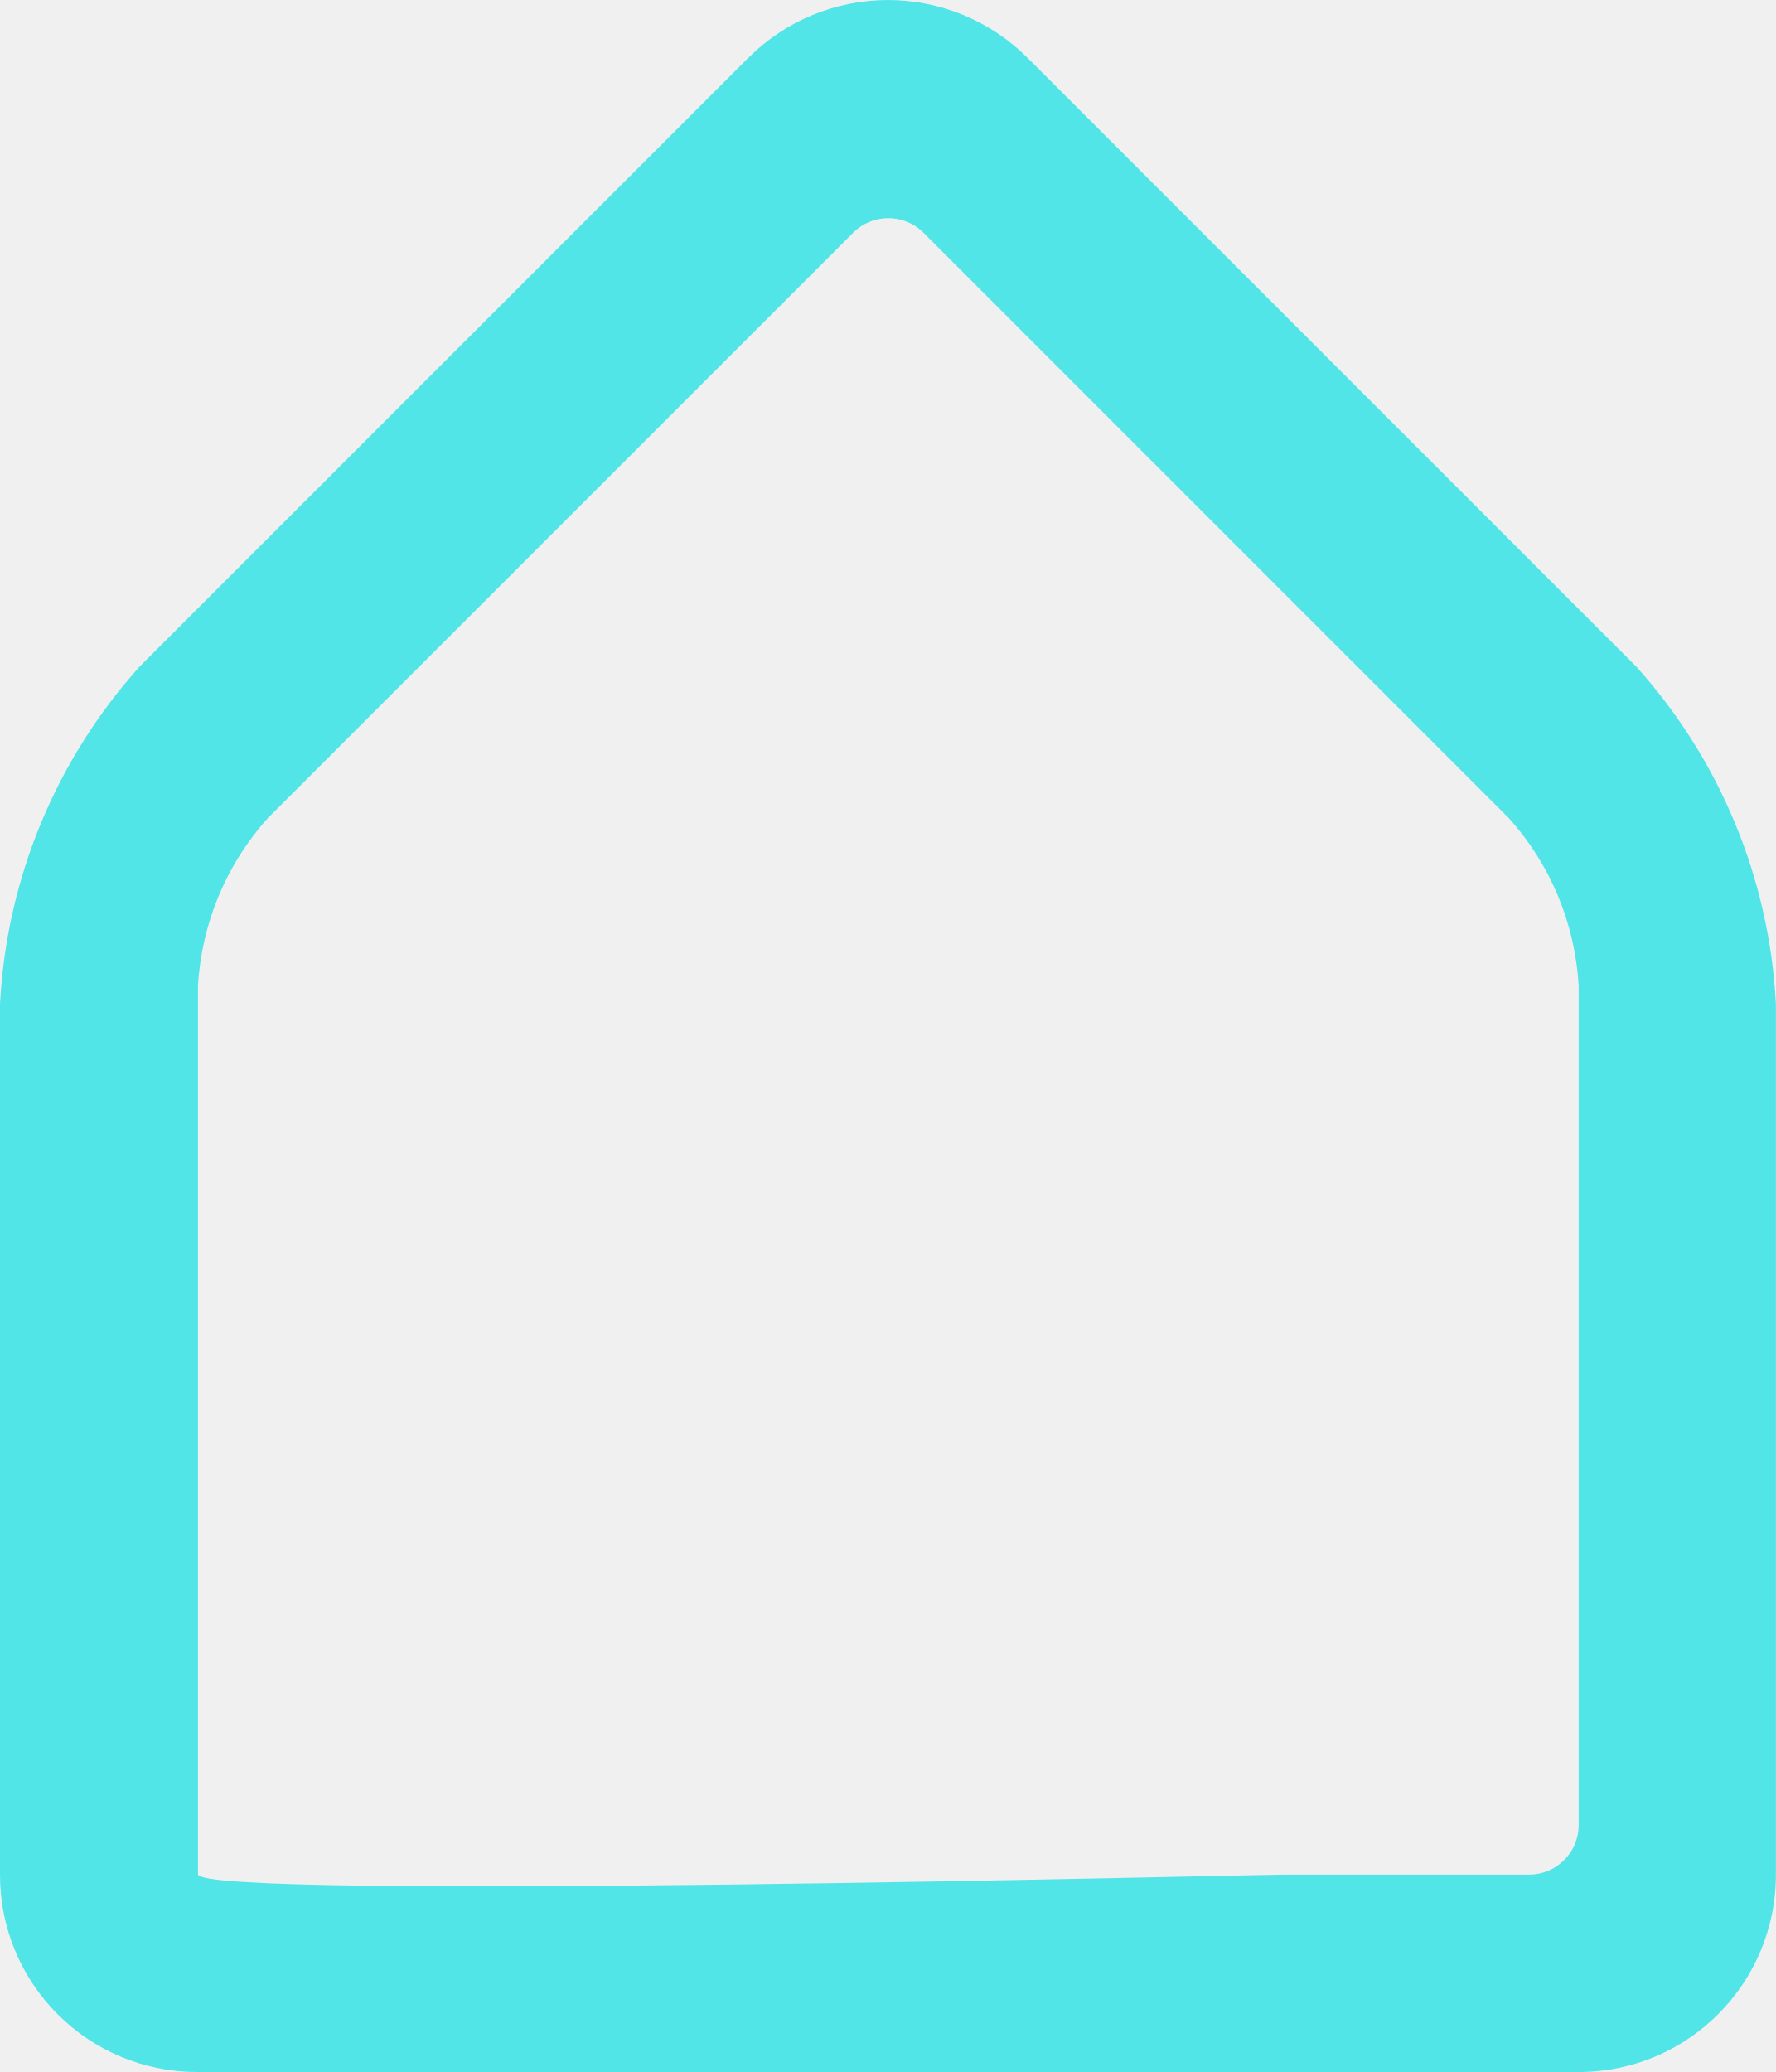
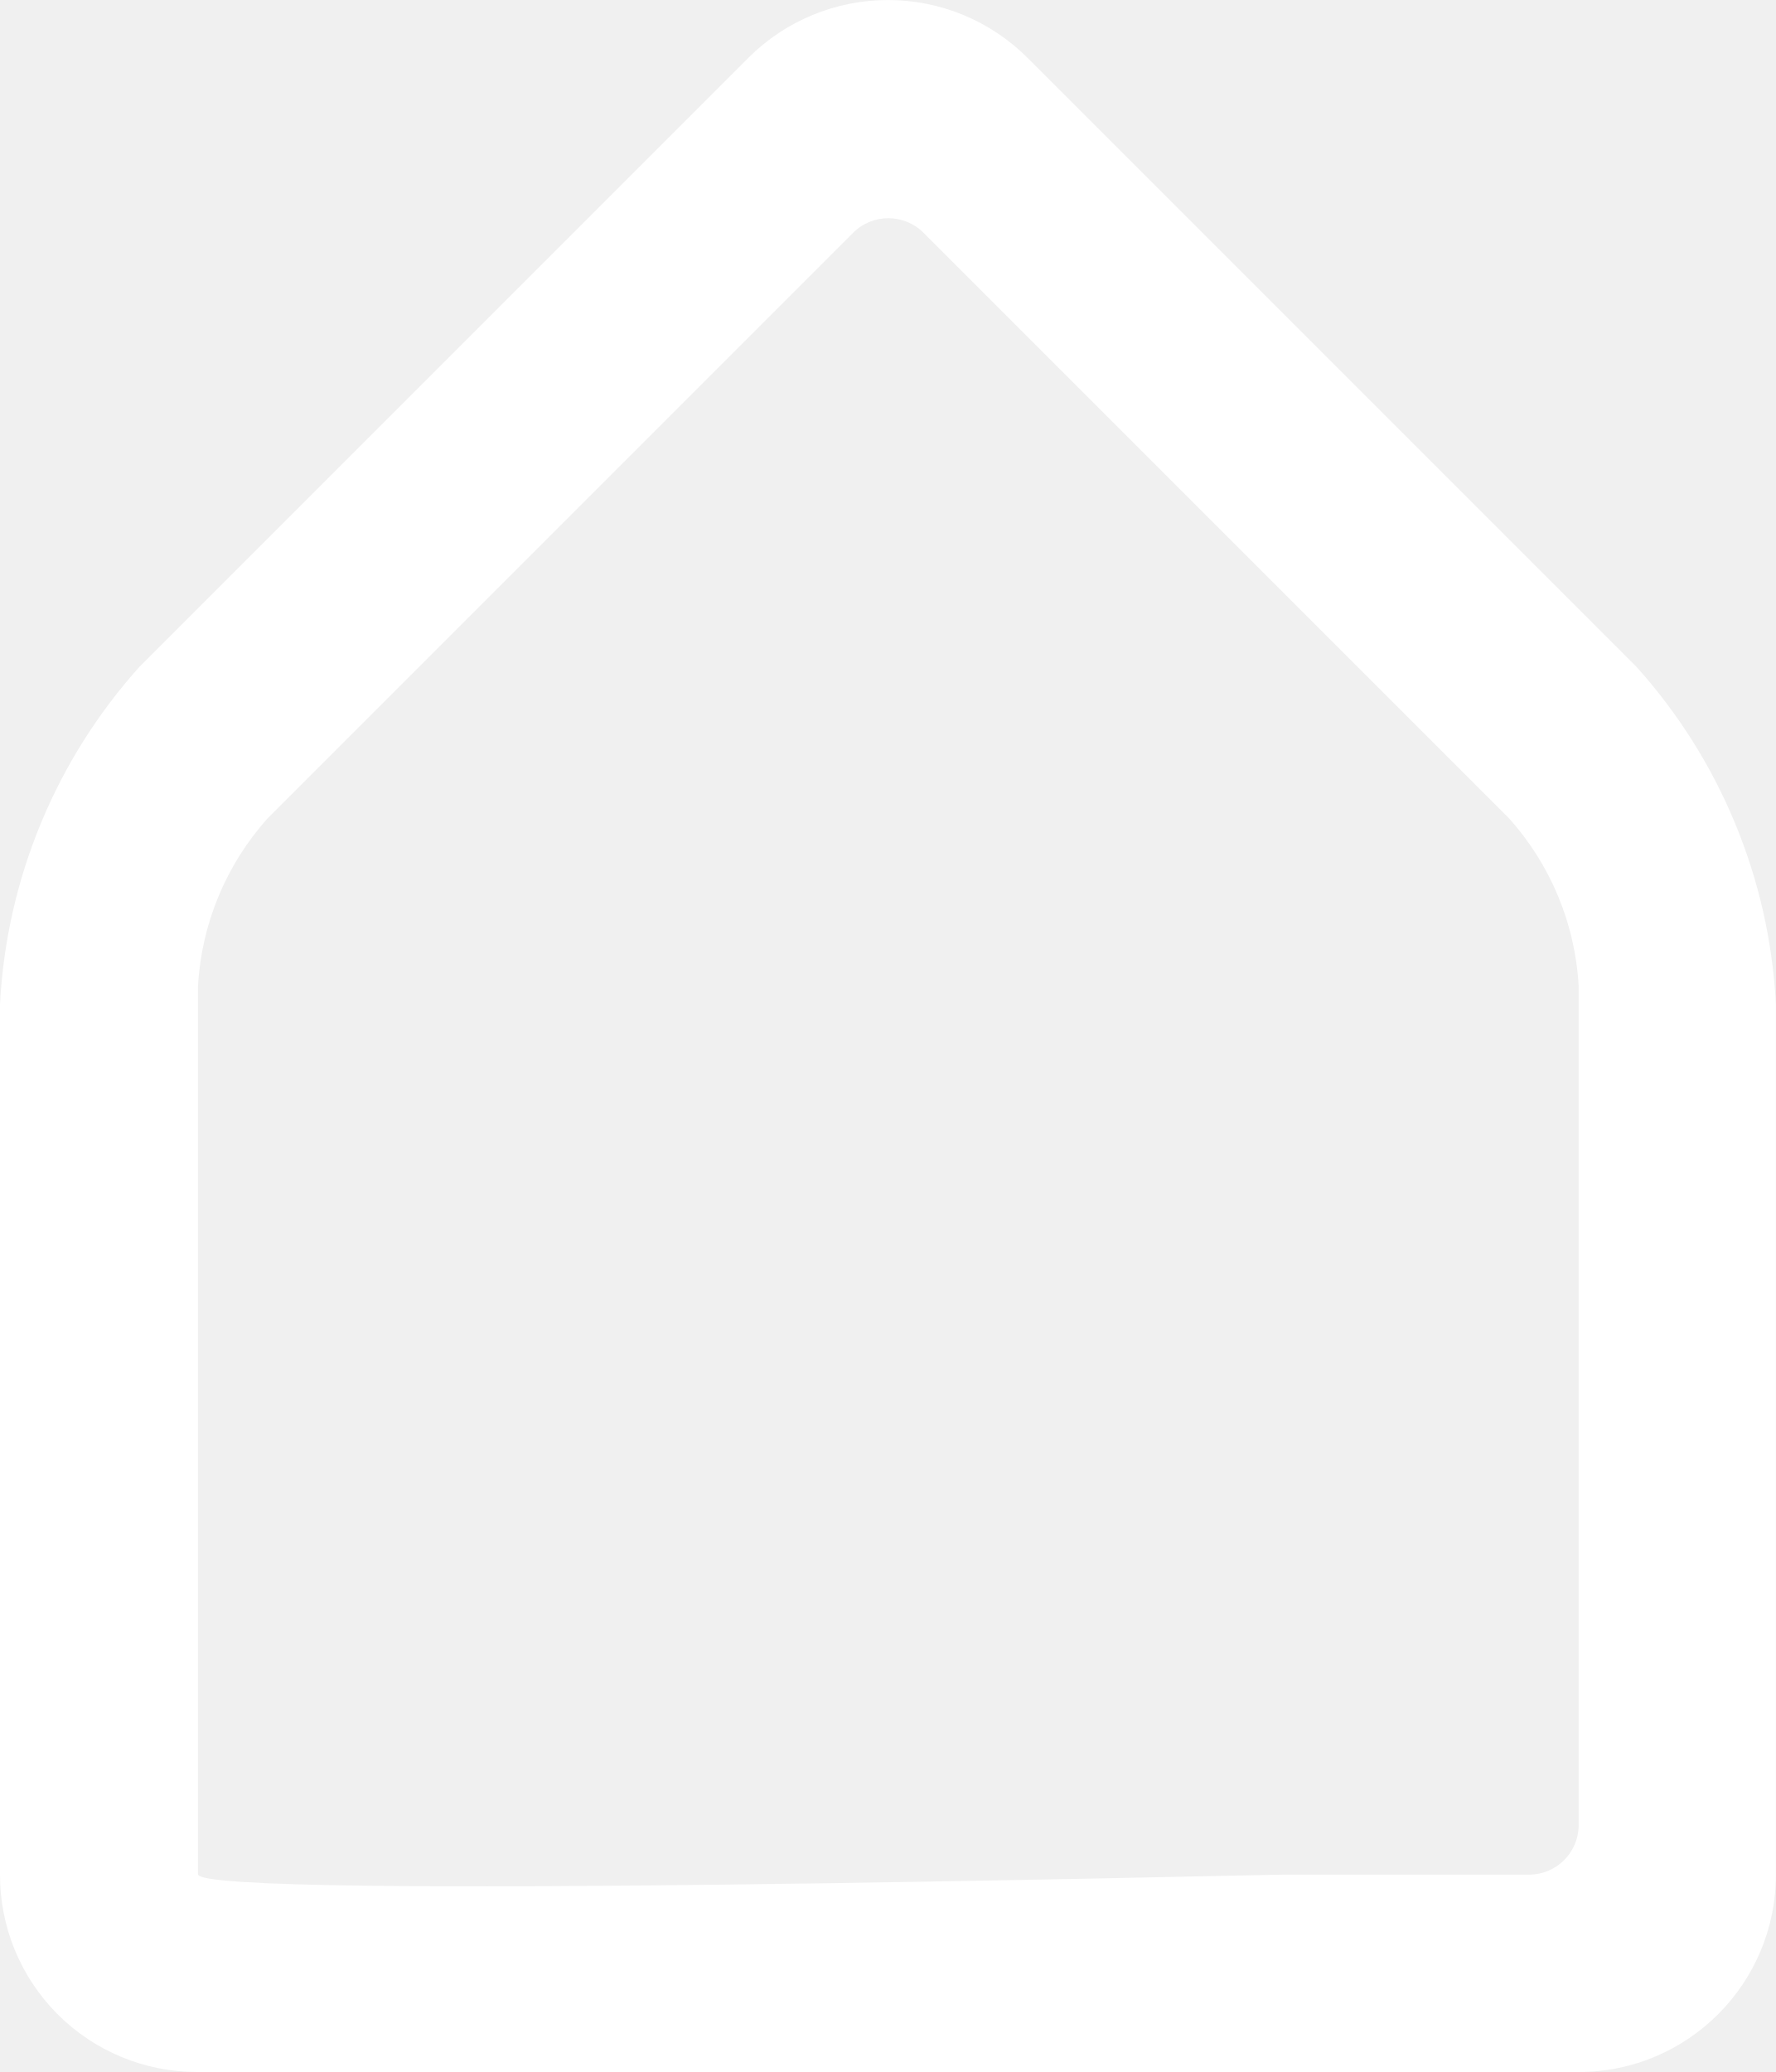
- <svg xmlns="http://www.w3.org/2000/svg" width="16.693" height="19.475" viewBox="0 0 16.693 19.475">
+ <svg xmlns="http://www.w3.org/2000/svg" width="16.693" height="19.475" viewBox="0 0 16.693 19.475" id="home">
  <g transform="translate(0 0)">
-     <path d="M44.058,46.621h2.316a.466.466,0,0,0,.465-.46V38.27a2.573,2.573,0,0,0-.658-1.581l-5.5-5.5a.468.468,0,0,0-.662,0l-5.5,5.5a2.577,2.577,0,0,0-.658,1.581l0,8.347C33.85,46.871,43.8,46.621,44.058,46.621ZM33.85,48.476A1.851,1.851,0,0,1,32,46.617V38.438a5.147,5.147,0,0,1,1.313-3.172l5.72-5.72a1.856,1.856,0,0,1,2.627,0l5.72,5.72a5.138,5.138,0,0,1,1.313,3.172v8.179a1.854,1.854,0,0,1-1.85,1.859Z" transform="translate(-32 -29.001)" fill="#52e5e7" />
+     <path d="M44.058,46.621h2.316a.466.466,0,0,0,.465-.46V38.27a2.573,2.573,0,0,0-.658-1.581l-5.5-5.5a.468.468,0,0,0-.662,0l-5.5,5.5a2.577,2.577,0,0,0-.658,1.581l0,8.347C33.85,46.871,43.8,46.621,44.058,46.621ZM33.85,48.476A1.851,1.851,0,0,1,32,46.617V38.438a5.147,5.147,0,0,1,1.313-3.172l5.72-5.72a1.856,1.856,0,0,1,2.627,0l5.72,5.72a5.138,5.138,0,0,1,1.313,3.172v8.179a1.854,1.854,0,0,1-1.85,1.859Z" transform="translate(-32 -29.001)" fill="#fff" />
  </g>
</svg>
